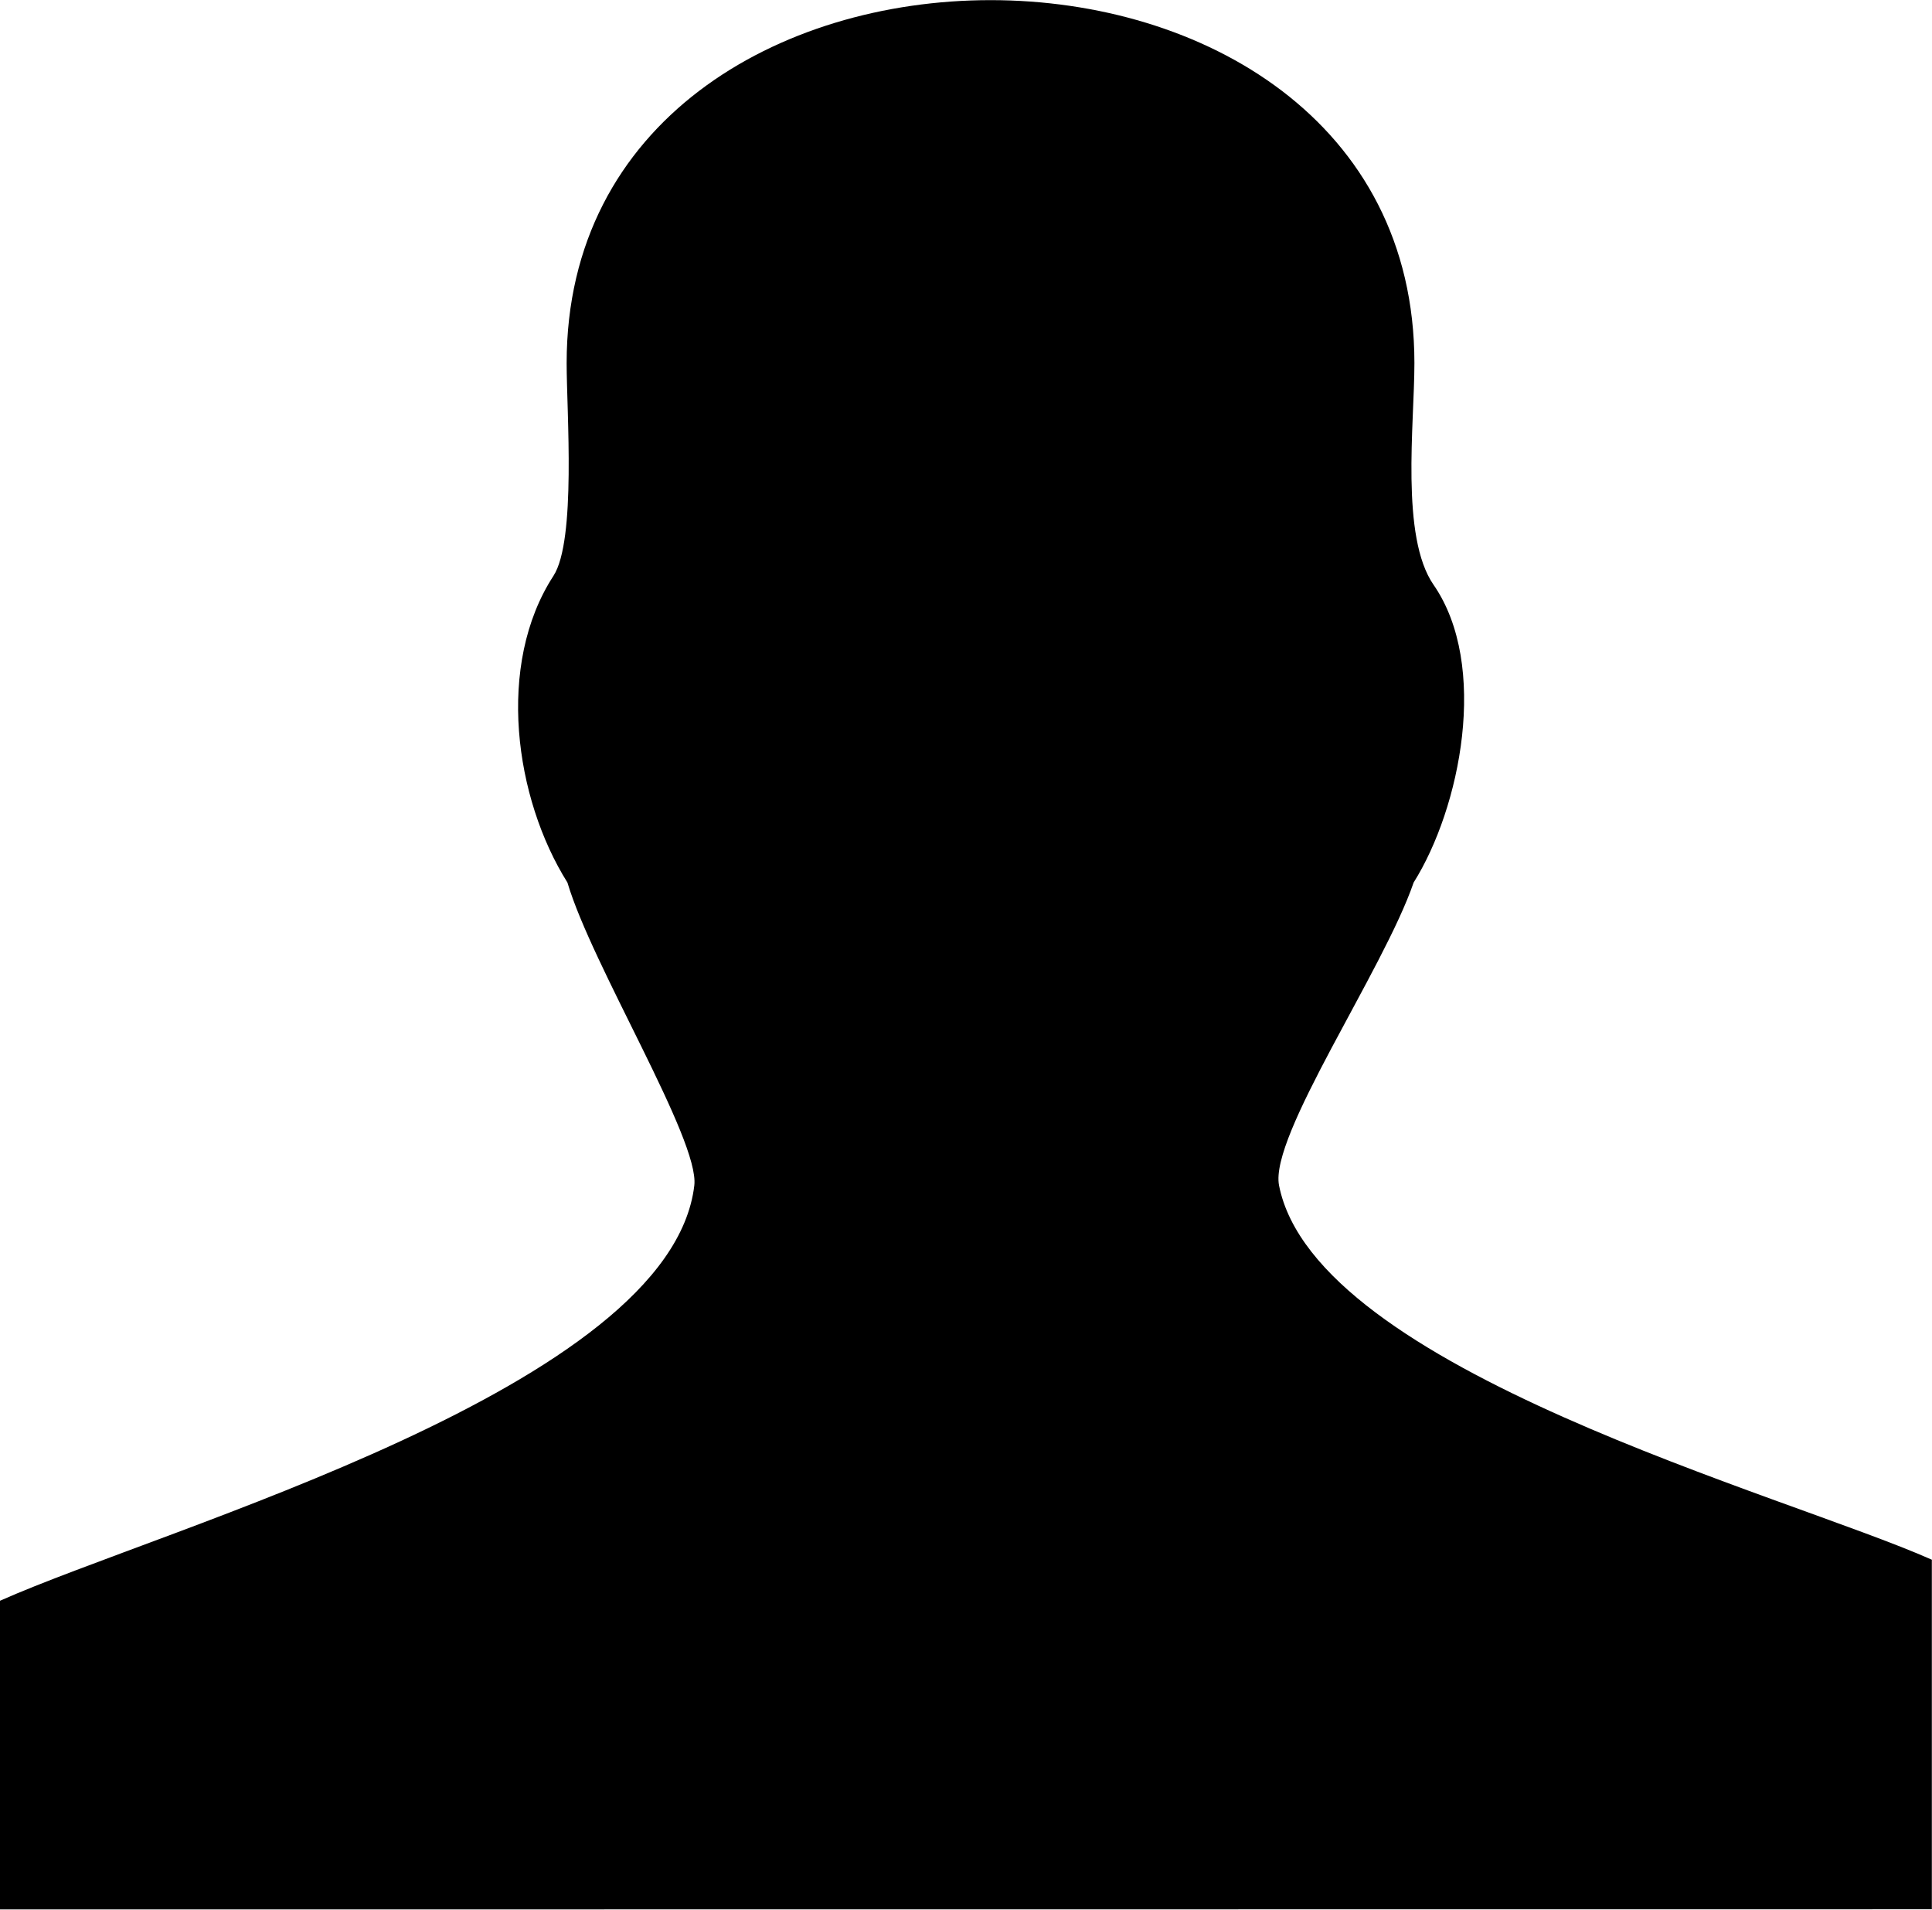
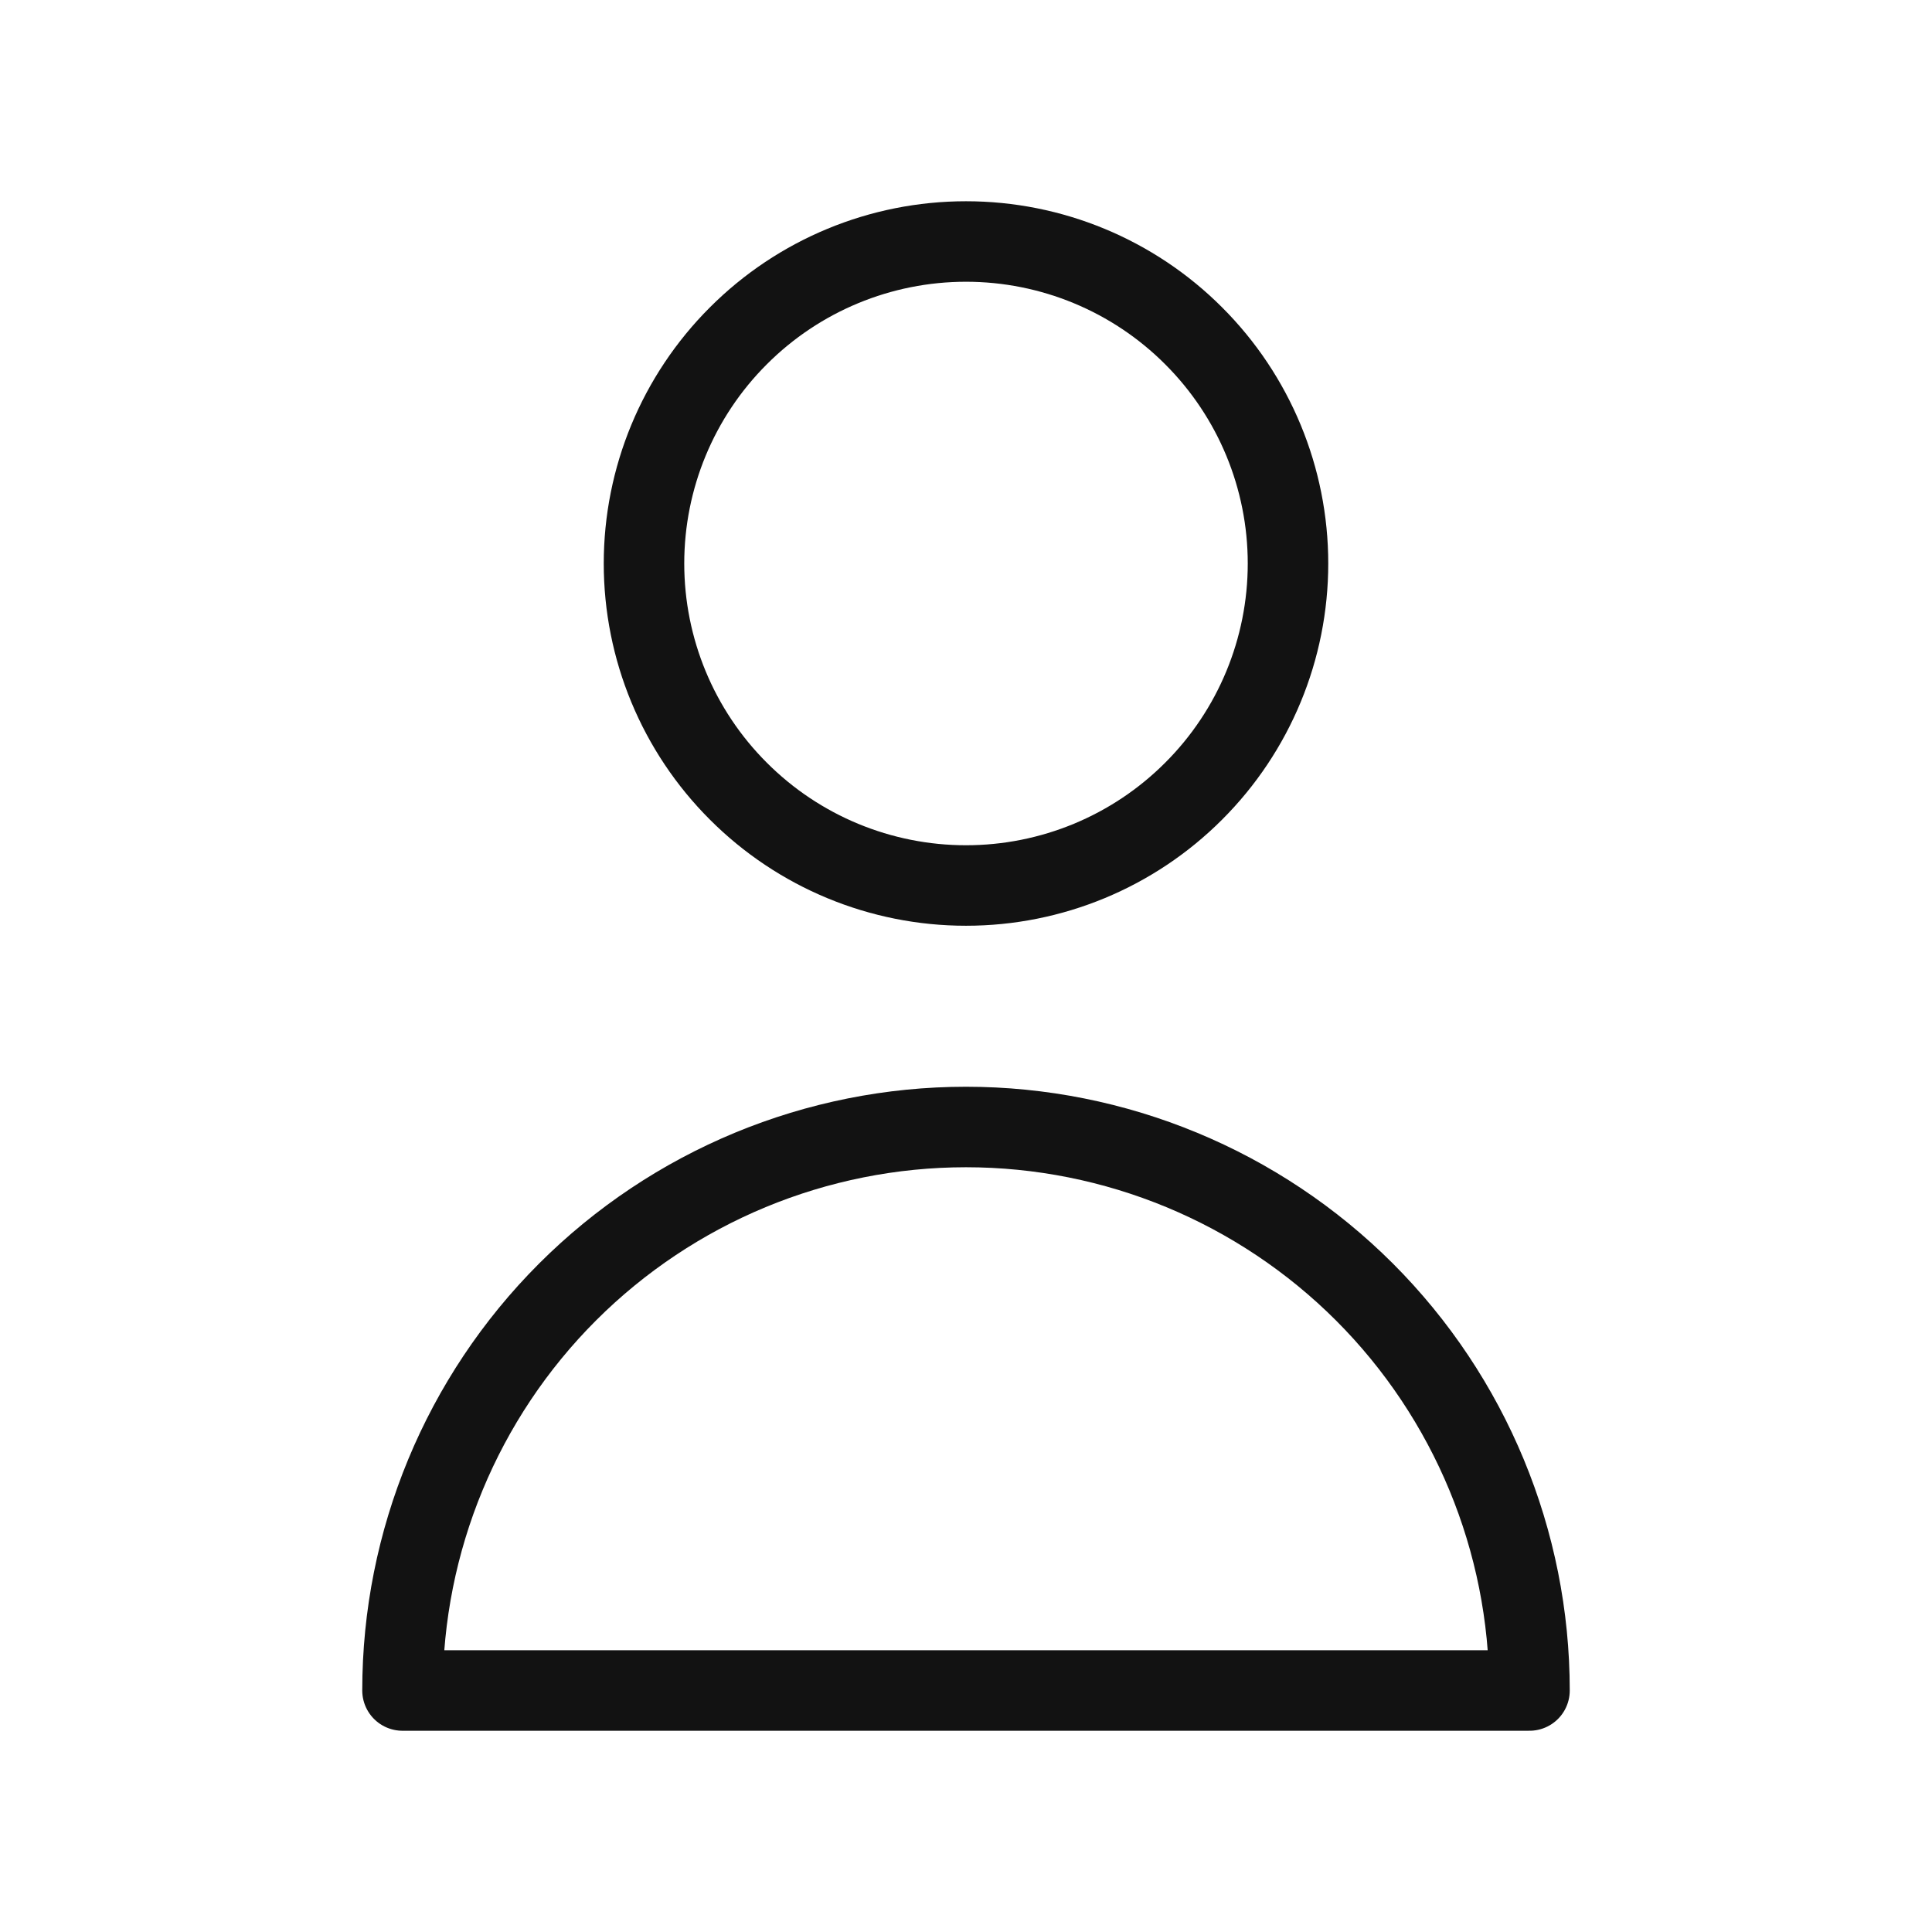
- <svg xmlns="http://www.w3.org/2000/svg" version="1.1" id="Layer_1" x="0px" y="0px" viewBox="0 0 122.88 121.42" style="enable-background:new 0 0 122.88 121.42" xml:space="preserve">
-   <style type="text/css">.st0{fill-rule:evenodd;clip-rule:evenodd;}</style>
-   <g>
-     <path class="st0" d="M0,121.42l0-19.63c10.5-4.67,42.65-13.56,44.16-26.41c0.34-2.9-6.5-13.96-8.07-19.26 c-3.36-5.35-4.56-13.85-0.89-19.5c1.46-2.25,0.84-10.44,0.84-13.53c0-30.77,53.92-30.78,53.92,0c0,3.89-0.9,11.04,1.22,14.1 c3.54,5.12,1.71,14.19-1.27,18.93c-1.91,5.57-9.18,16.11-8.56,19.26c2.31,11.74,32.13,19.63,41.52,23.8l0,22.23L0,121.42L0,121.42z" />
-   </g>
+ <svg xmlns="http://www.w3.org/2000/svg" width="24" height="24" viewBox="0 0 24 24" fill="none">
+   <path d="M16 7C16 8.061 15.579 9.078 14.828 9.828C14.078 10.579 13.061 11 12 11C10.939 11 9.922 10.579 9.172 9.828C8.421 9.078 8 8.061 8 7C8 5.939 8.421 4.922 9.172 4.172C9.922 3.421 10.939 3 12 3C13.061 3 14.078 3.421 14.828 4.172C15.579 4.922 16 5.939 16 7V7Z" stroke="#121212" stroke-linecap="round" stroke-linejoin="round" />
+   <path d="M12 14C10.143 14 8.363 14.738 7.05 16.05C5.737 17.363 5 19.143 5 21H19C19 19.143 18.262 17.363 16.95 16.05C15.637 14.738 13.857 14 12 14V14Z" stroke="#121212" stroke-linecap="round" stroke-linejoin="round" />
</svg>
